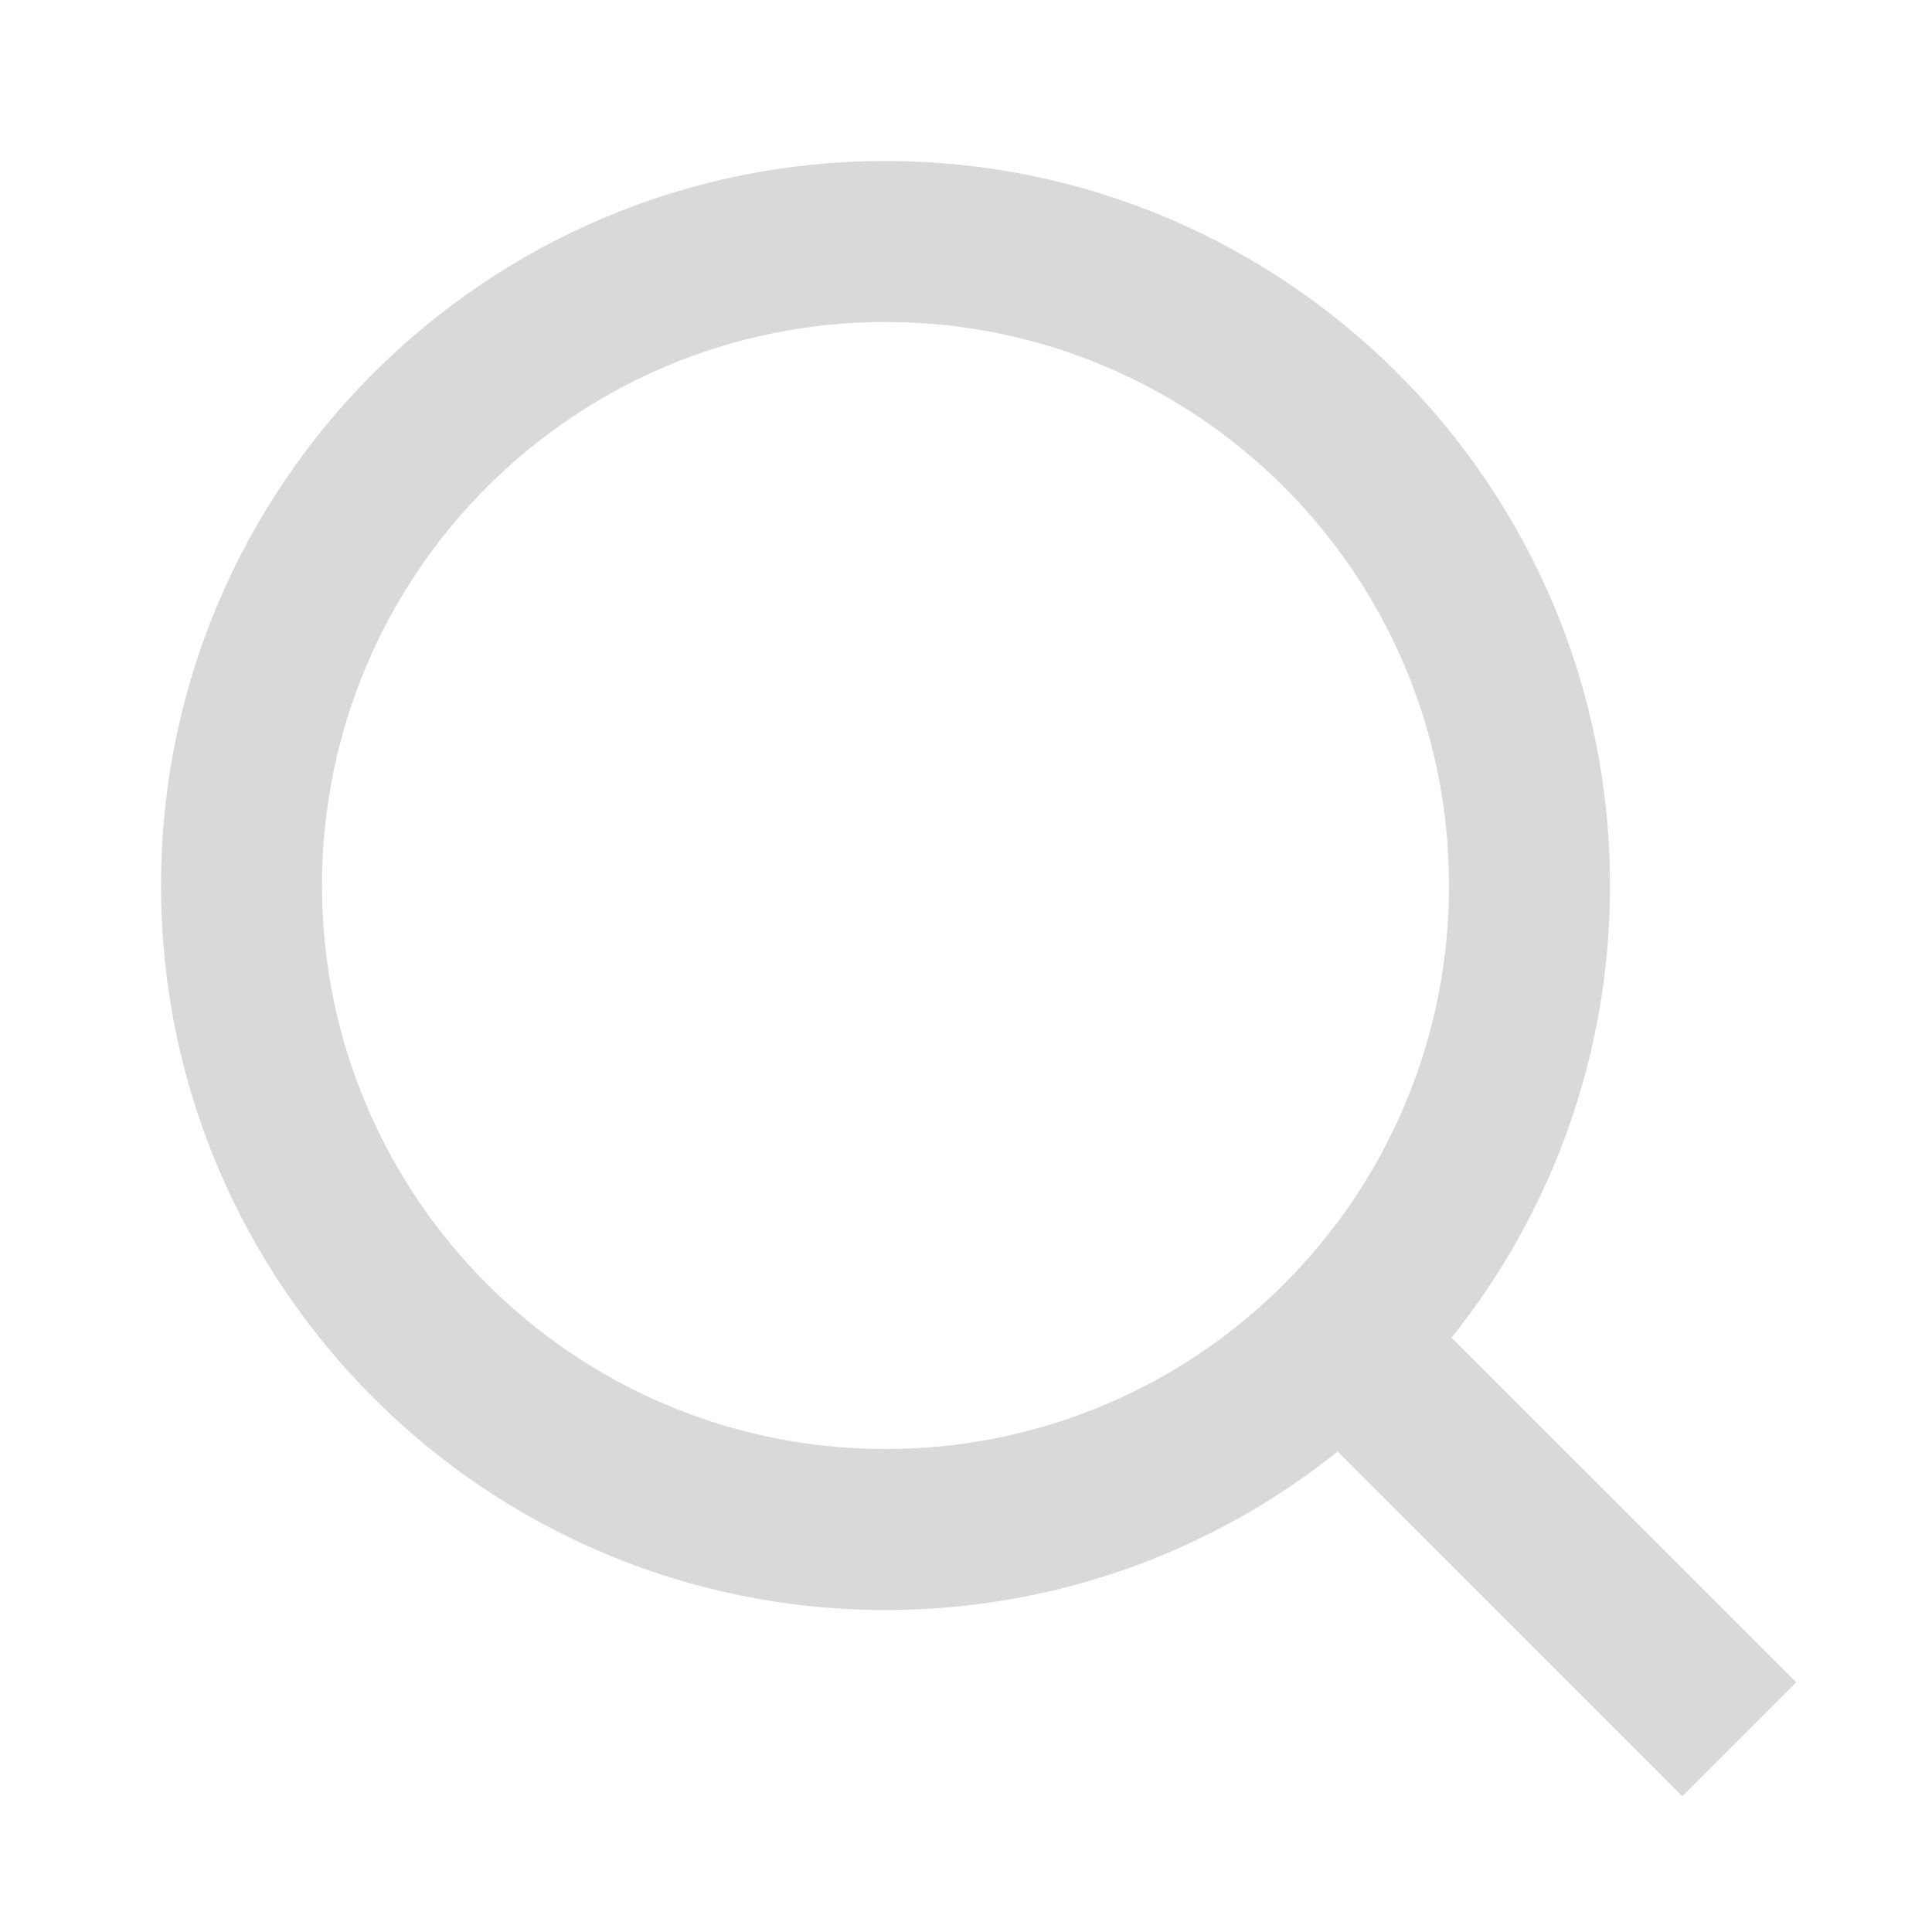
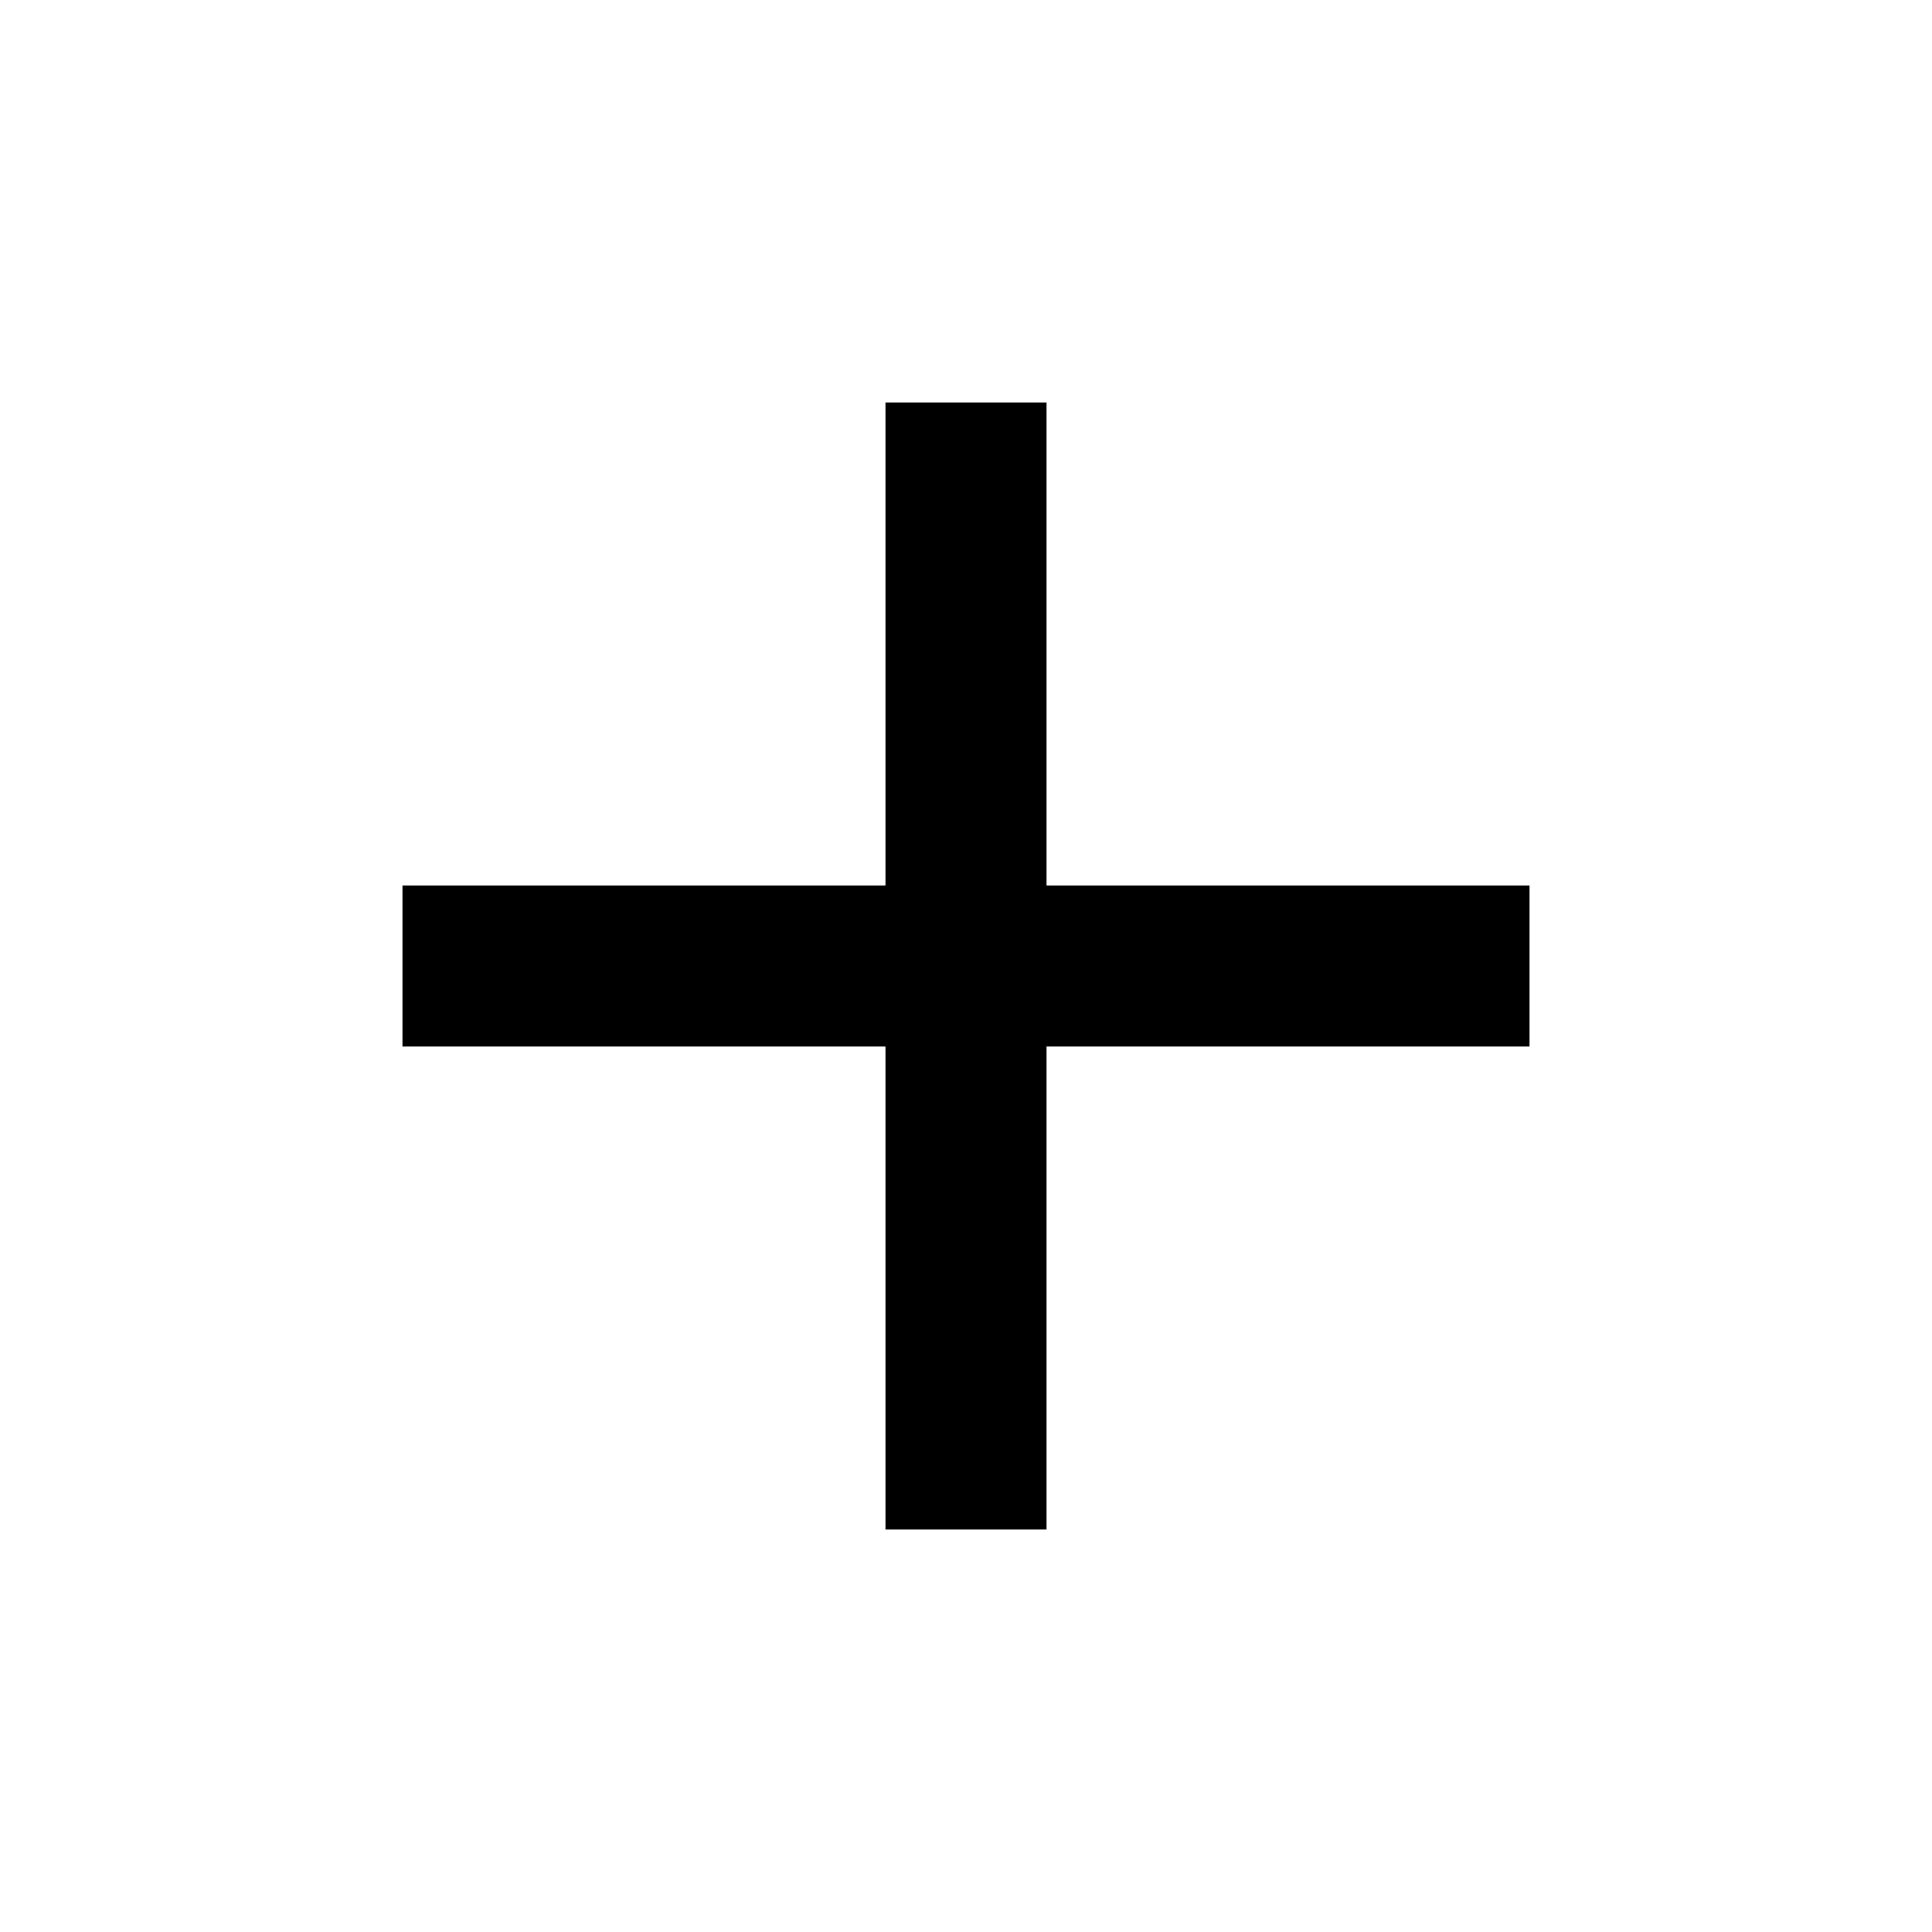
- <svg xmlns="http://www.w3.org/2000/svg" fill="#D9D9D9" width="800px" height="800px" viewBox="0 0 24 24">
+ <svg xmlns="http://www.w3.org/2000/svg" width="800px" height="800px" viewBox="0 0 24 24">
  <g>
    <path fill="none" d="M0 0h24v24H0z" />
-     <path fill="#D9D9D9" d="M18.031 16.617l4.283 4.282-1.415 1.415-4.282-4.283A8.96 8.96 0 0 1 11 20c-4.968 0-9-4.032-9-9s4.032-9 9-9 9 4.032 9 9a8.96 8.96 0 0 1-1.969 5.617zm-2.006-.742A6.977 6.977 0 0 0 18 11c0-3.868-3.133-7-7-7-3.868 0-7 3.132-7 7 0 3.867 3.132 7 7 7a6.977 6.977 0 0 0 4.875-1.975l.15-.15z" />
+     <path fill="#000000" d="M11 11V5h2v6h6v2h-6v6h-2v-6H5v-2z" />
  </g>
</svg>
